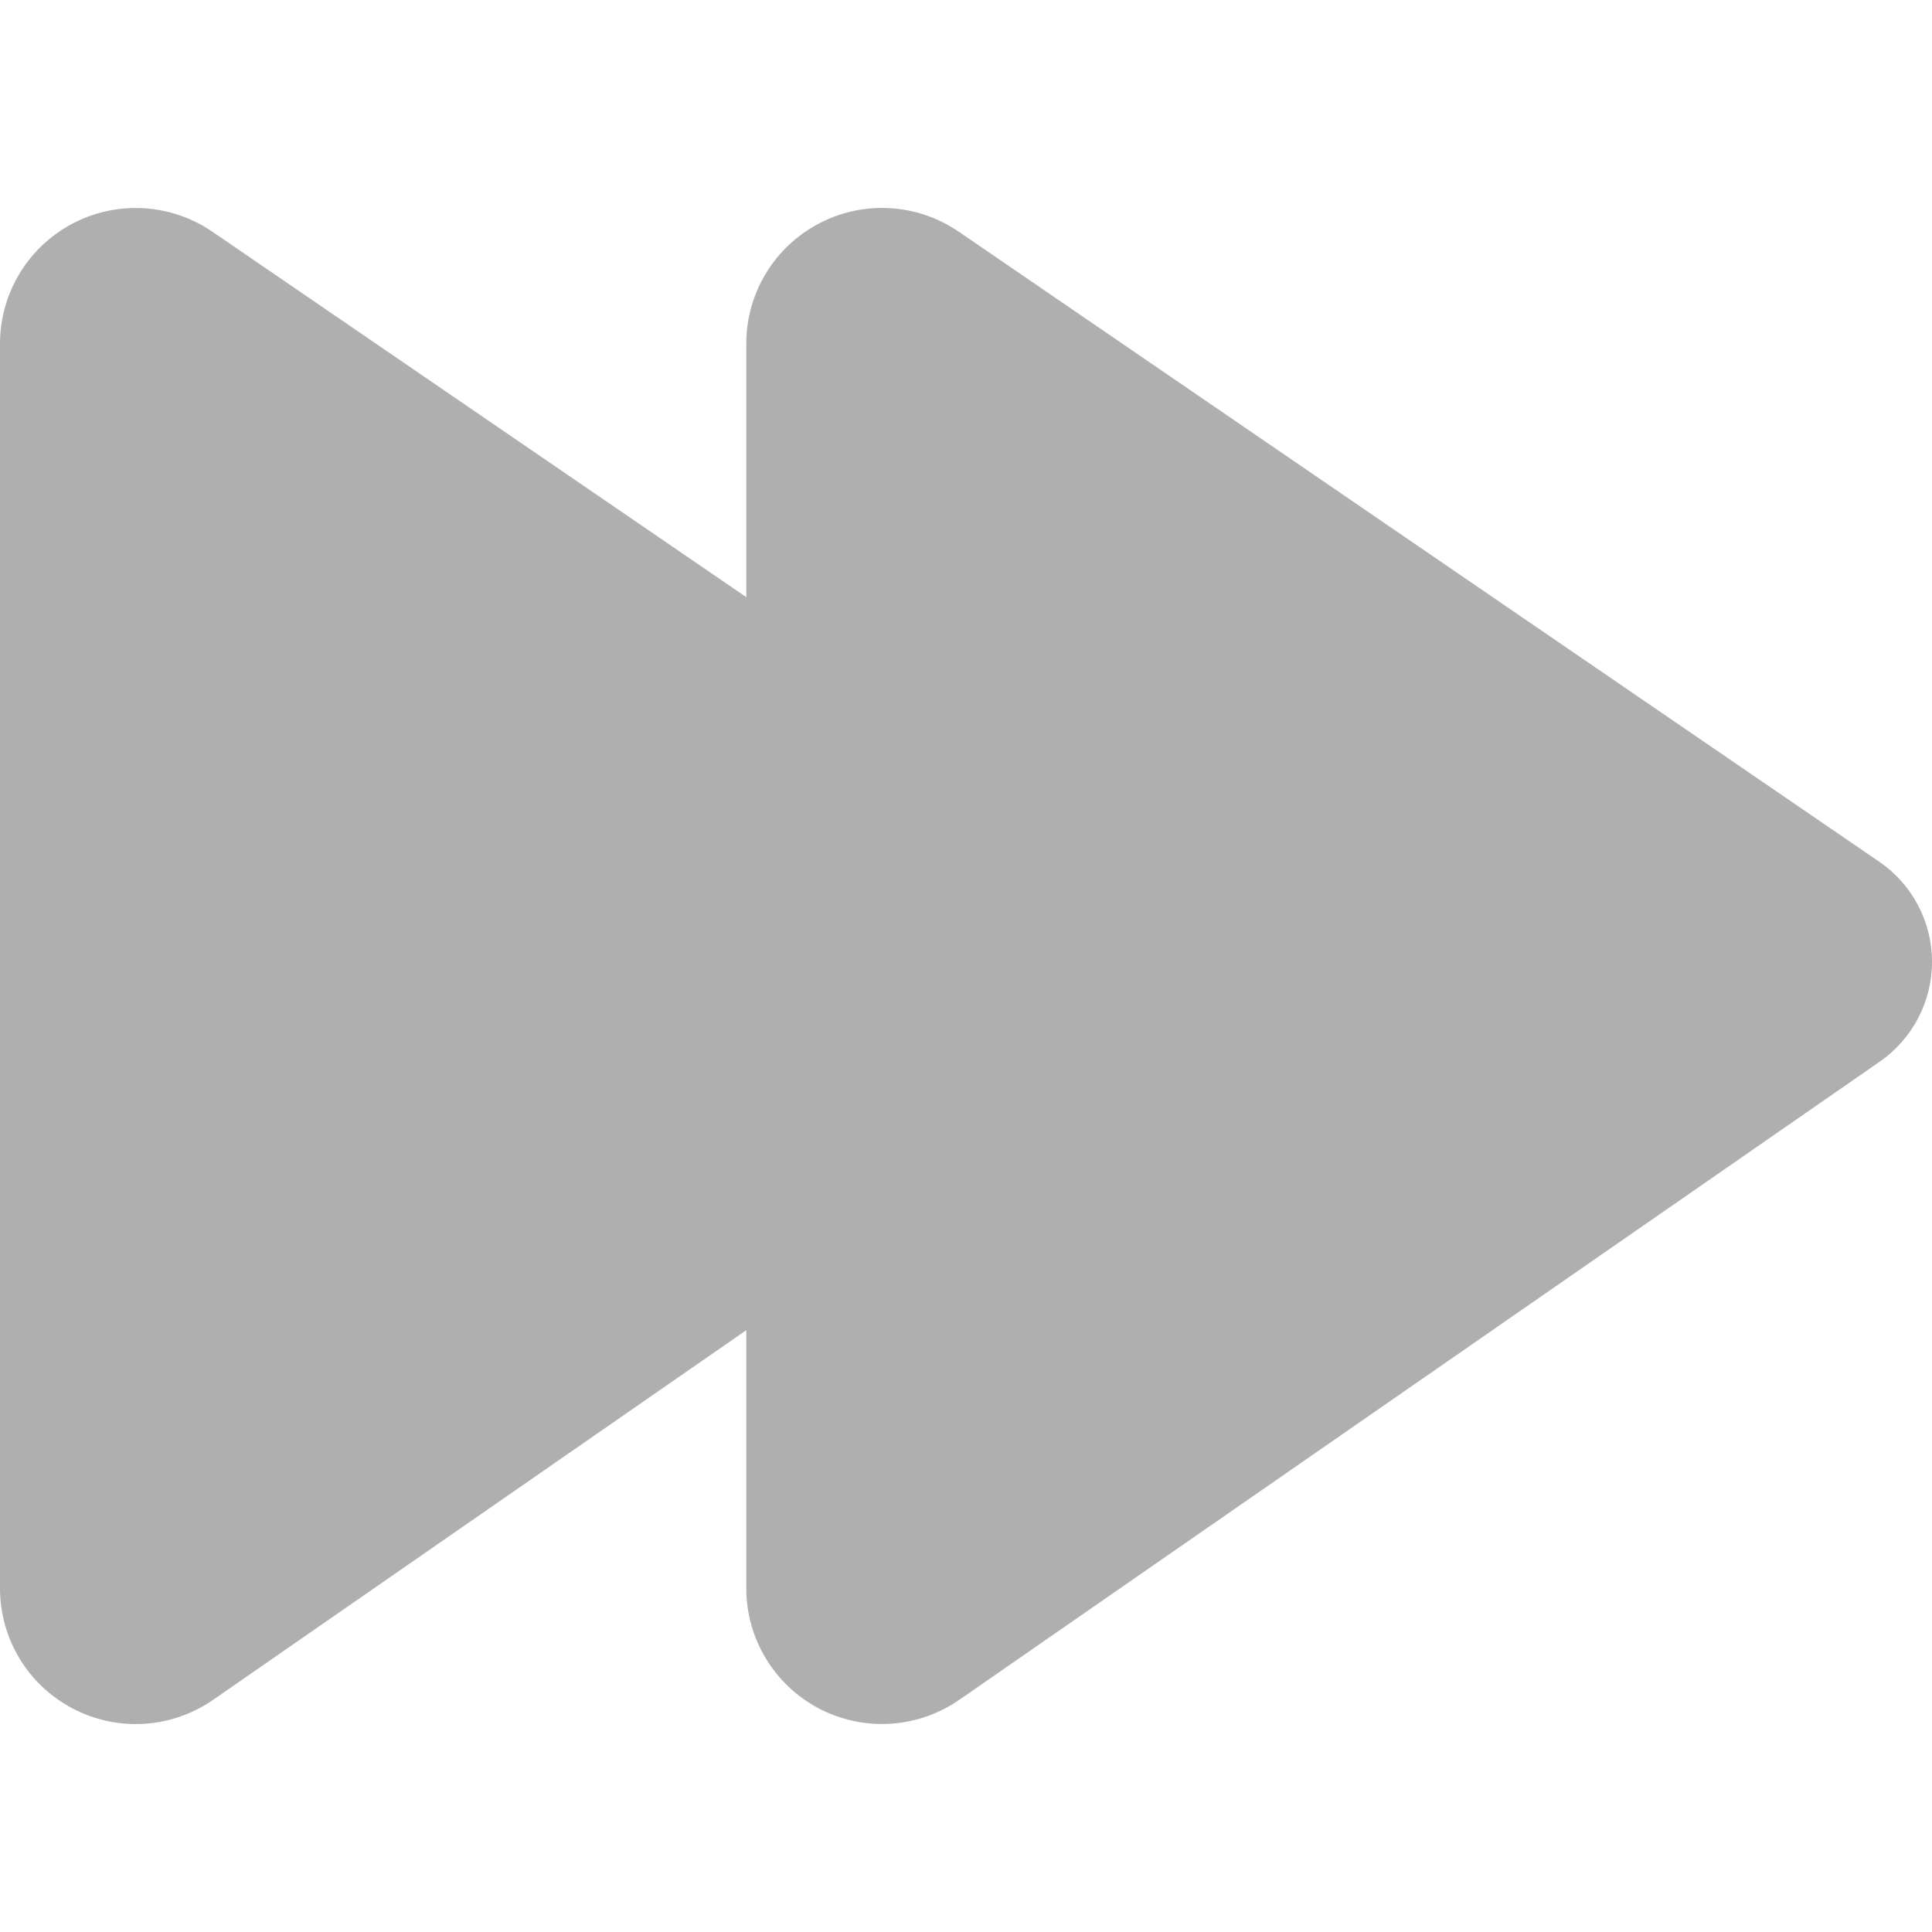
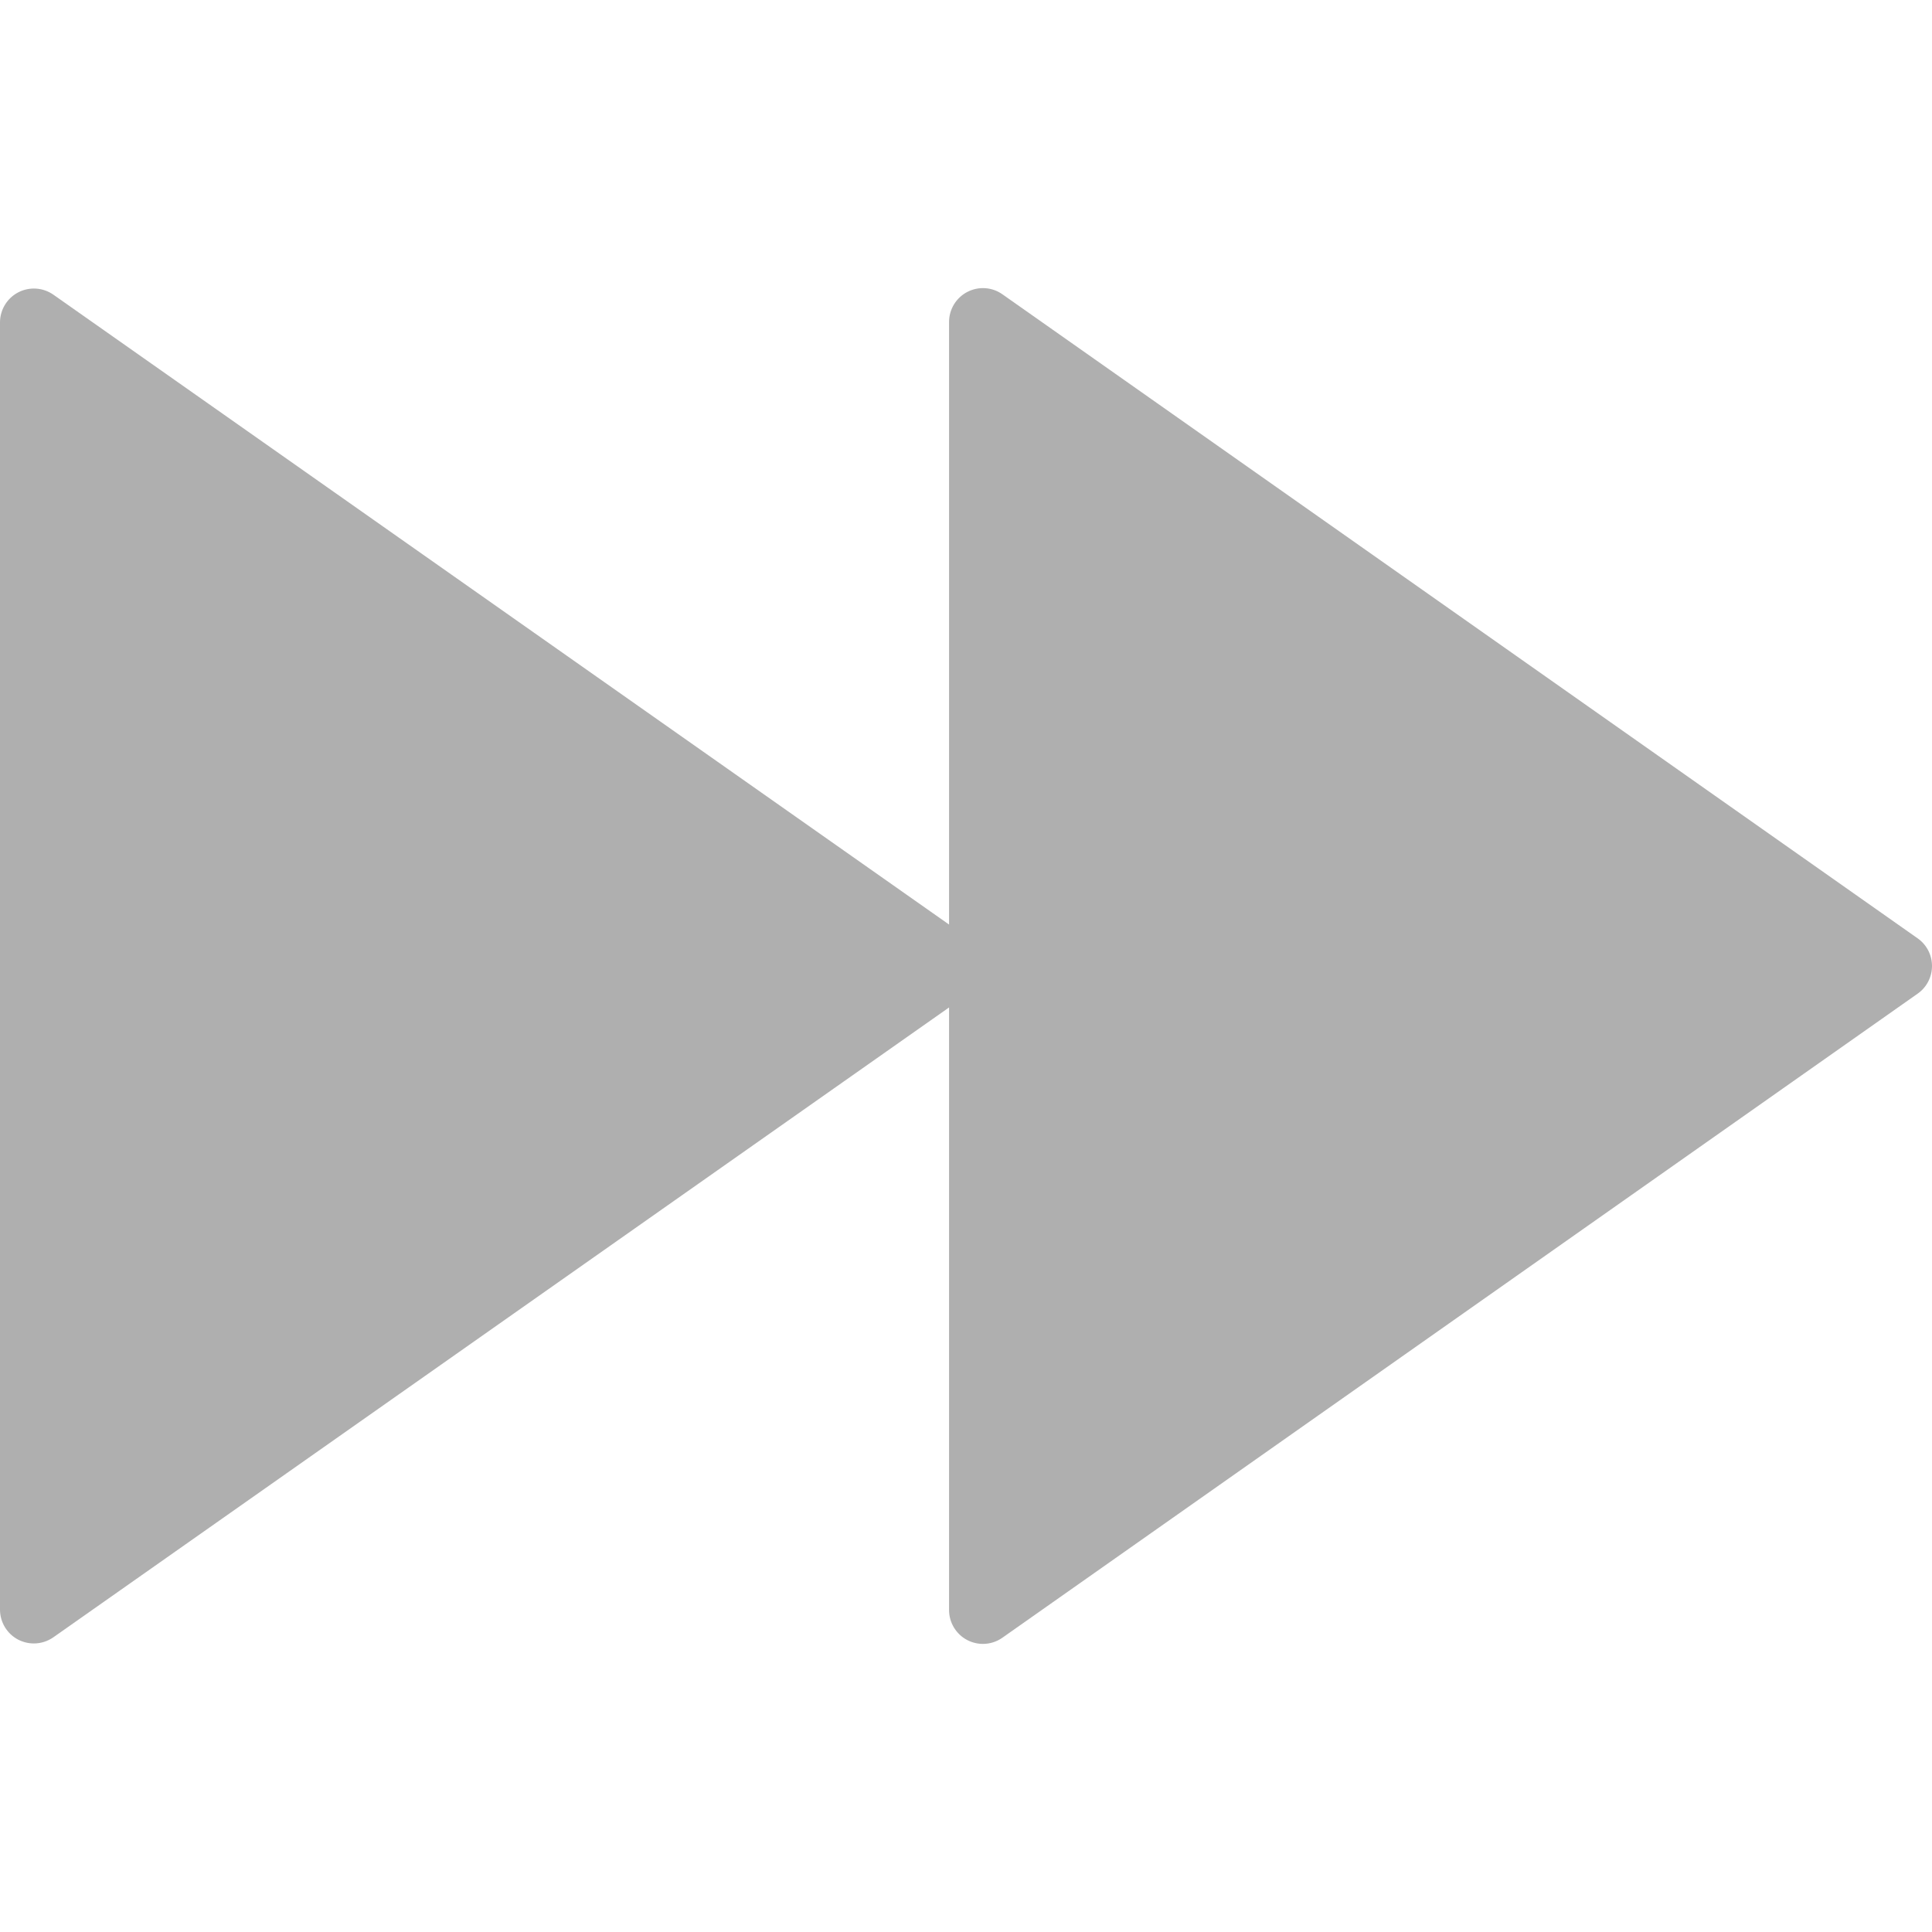
- <svg xmlns="http://www.w3.org/2000/svg" version="1.1" id="Capa_1" x="0px" y="0px" viewBox="0 0 380.125 380.125" style="enable-background:new 0 0 380.125 380.125;" xml:space="preserve">
-   <path fill="#AFAFAF" id="XMLID_653_" d="M369.736,169.538L188.615,45.573c-8.171-5.586-18.775-6.201-27.532-1.57  c-8.771,4.617-14.25,13.713-14.25,23.608v49.878l-105.051-71.9C33.611,40,23.007,39.386,14.251,44.002  C5.477,48.636,0,57.731,0,67.627v244.879c0,9.942,5.511,19.053,14.327,23.654c8.803,4.617,19.422,3.955,27.594-1.709l104.912-72.73  v50.769c0,9.941,5.51,19.053,14.313,23.67c8.817,4.6,19.451,3.938,27.607-1.725L369.86,208.872  c6.447-4.477,10.294-11.85,10.265-19.698C380.11,181.309,376.215,173.969,369.736,169.538z" />
+ <svg xmlns="http://www.w3.org/2000/svg" version="1.1" id="Capa_1" x="0px" y="0px" viewBox="0 0 57 57" style="enable-background:new 0 0 57 57;" xml:space="preserve">
+   <path fill="#AFAFAF" d="M56.575,27.683l-27-19c-0.306-0.216-0.703-0.242-1.036-0.07C28.208,8.784,28,9.127,28,9.5v17.777L1.575,8.694  C1.27,8.481,0.872,8.453,0.539,8.625C0.208,8.797,0,9.14,0,9.513v37.975c0,0.373,0.208,0.716,0.539,0.888  C0.685,48.45,0.843,48.487,1,48.487c0.202,0,0.403-0.062,0.575-0.182L28,29.723V47.5c0,0.373,0.208,0.716,0.539,0.888  C28.685,48.463,28.843,48.5,29,48.5c0.202,0,0.404-0.062,0.575-0.183l27-19C56.842,29.131,57,28.825,57,28.5  S56.842,27.869,56.575,27.683z" />
  <g>
</g>
  <g>
</g>
  <g>
</g>
  <g>
</g>
  <g>
</g>
  <g>
</g>
  <g>
</g>
  <g>
</g>
  <g>
</g>
  <g>
</g>
  <g>
</g>
  <g>
</g>
  <g>
</g>
  <g>
</g>
  <g>
</g>
</svg>
